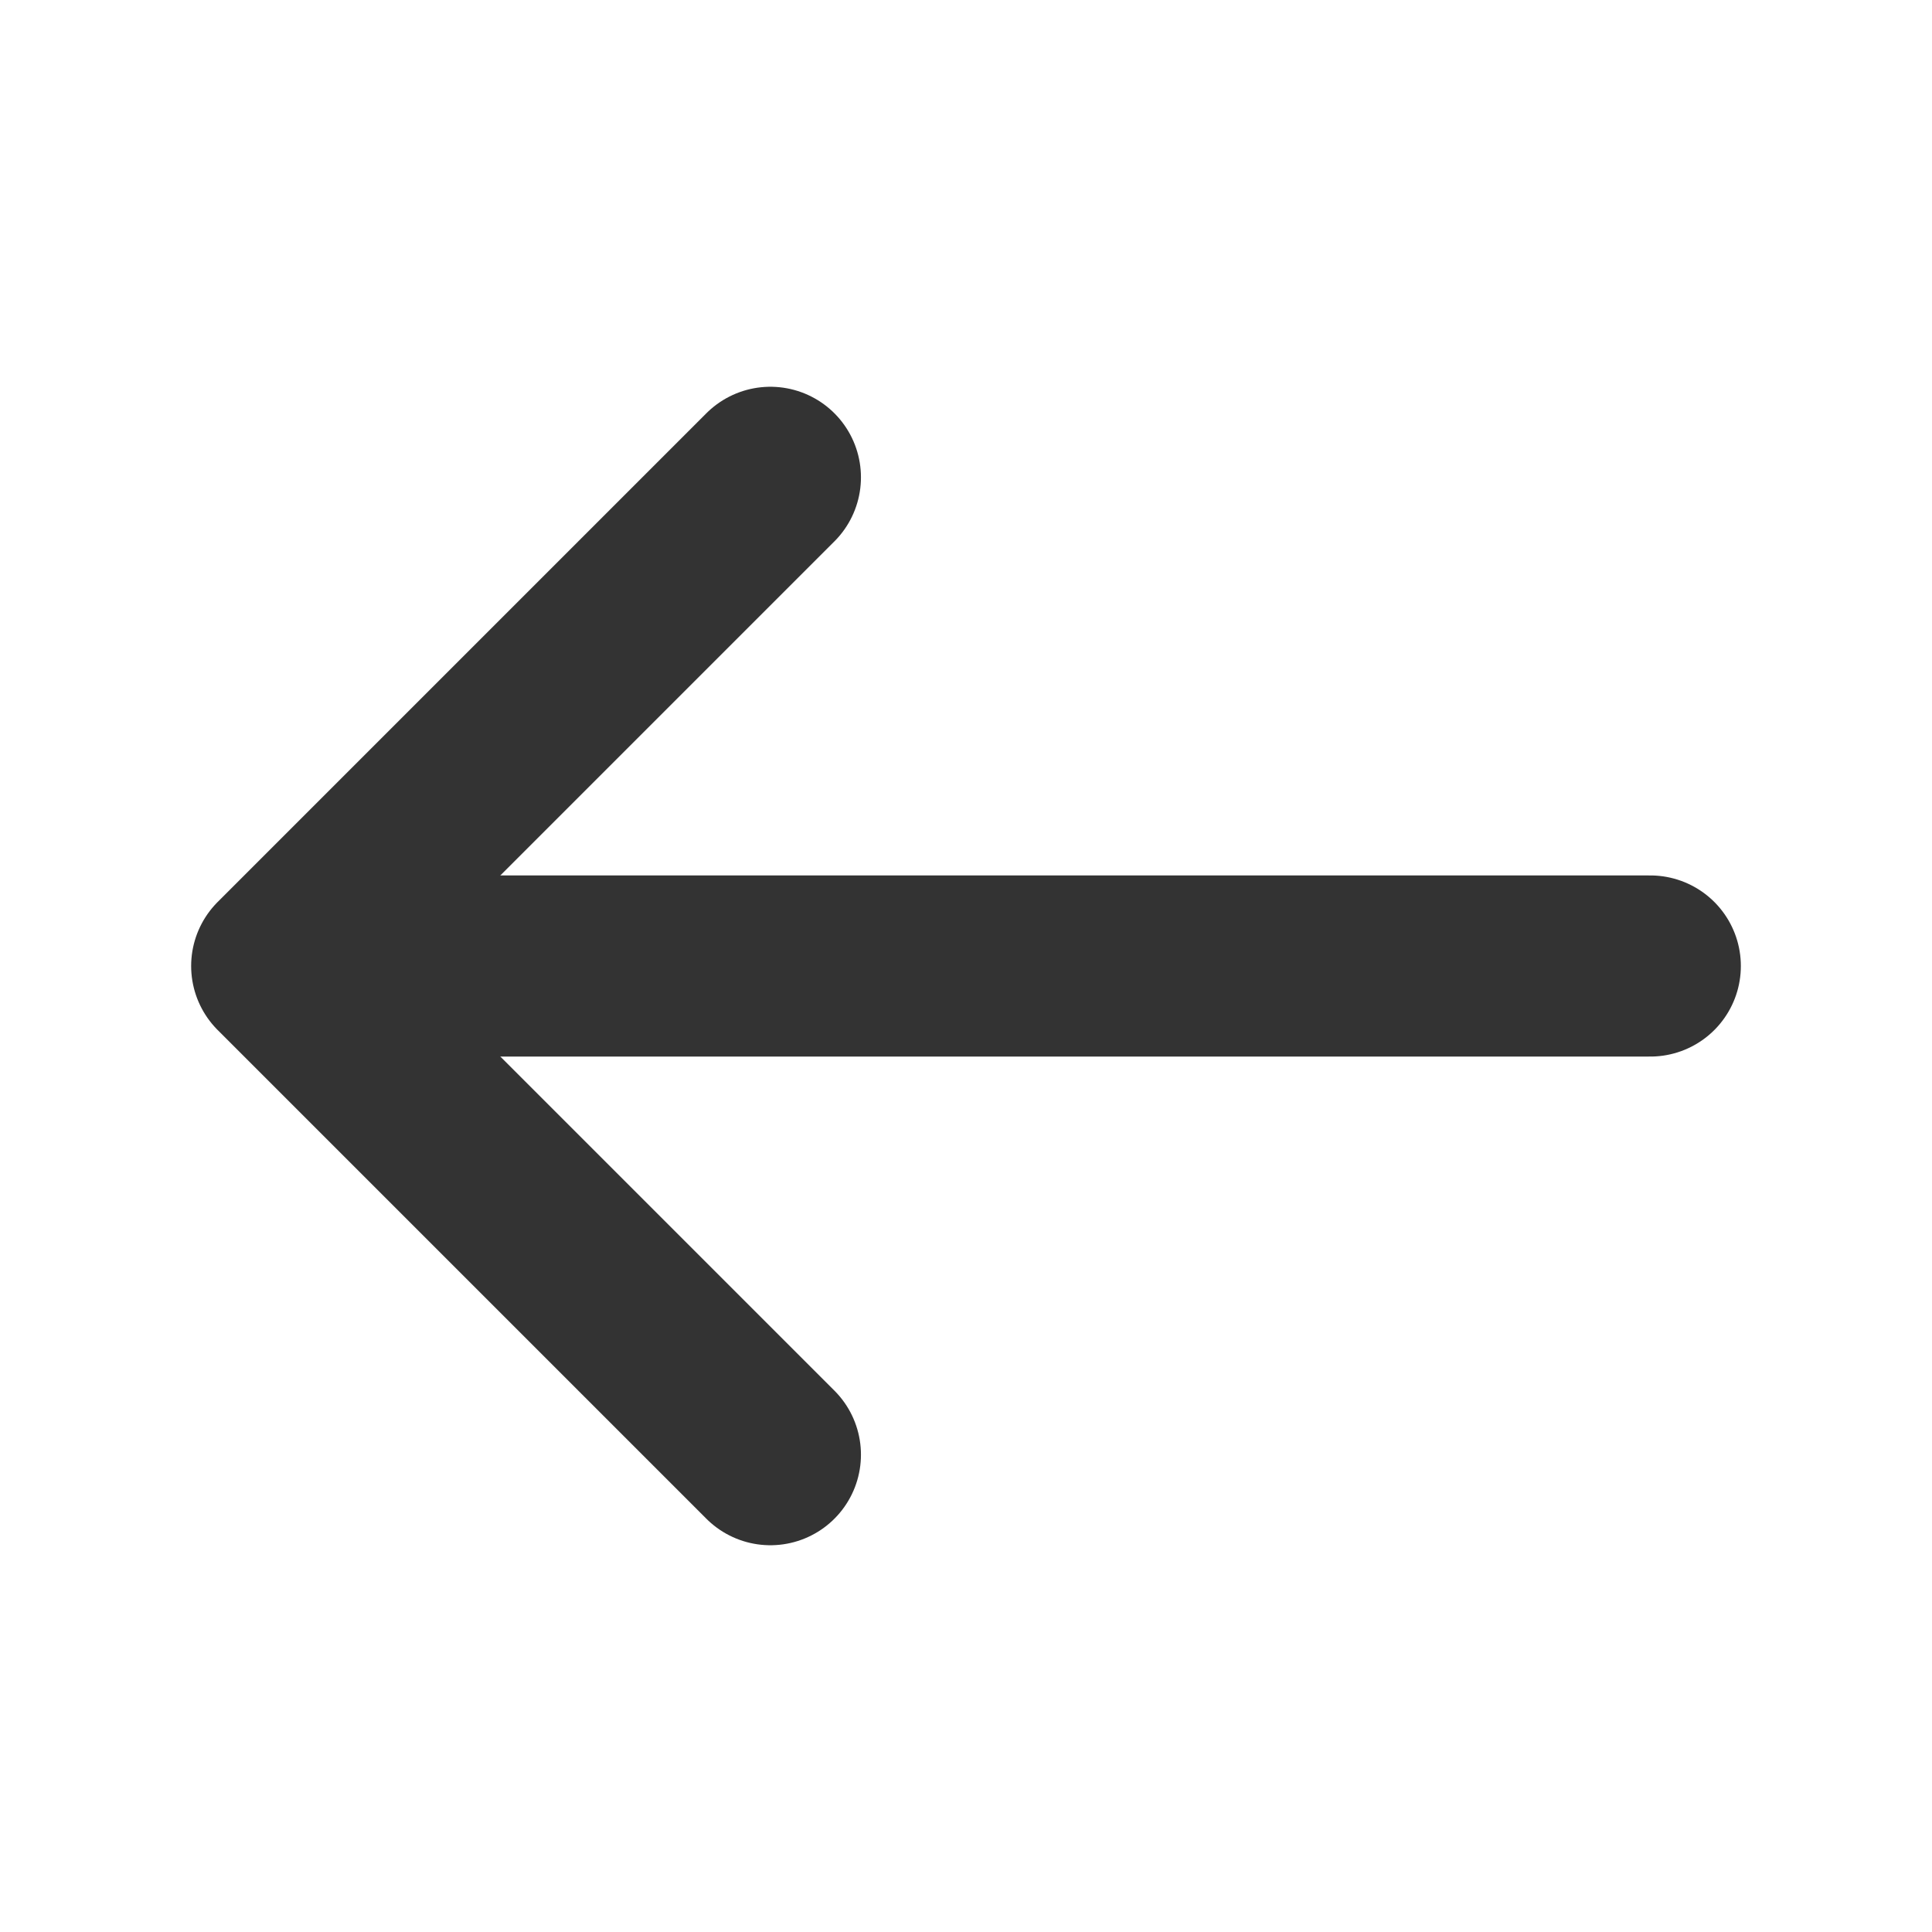
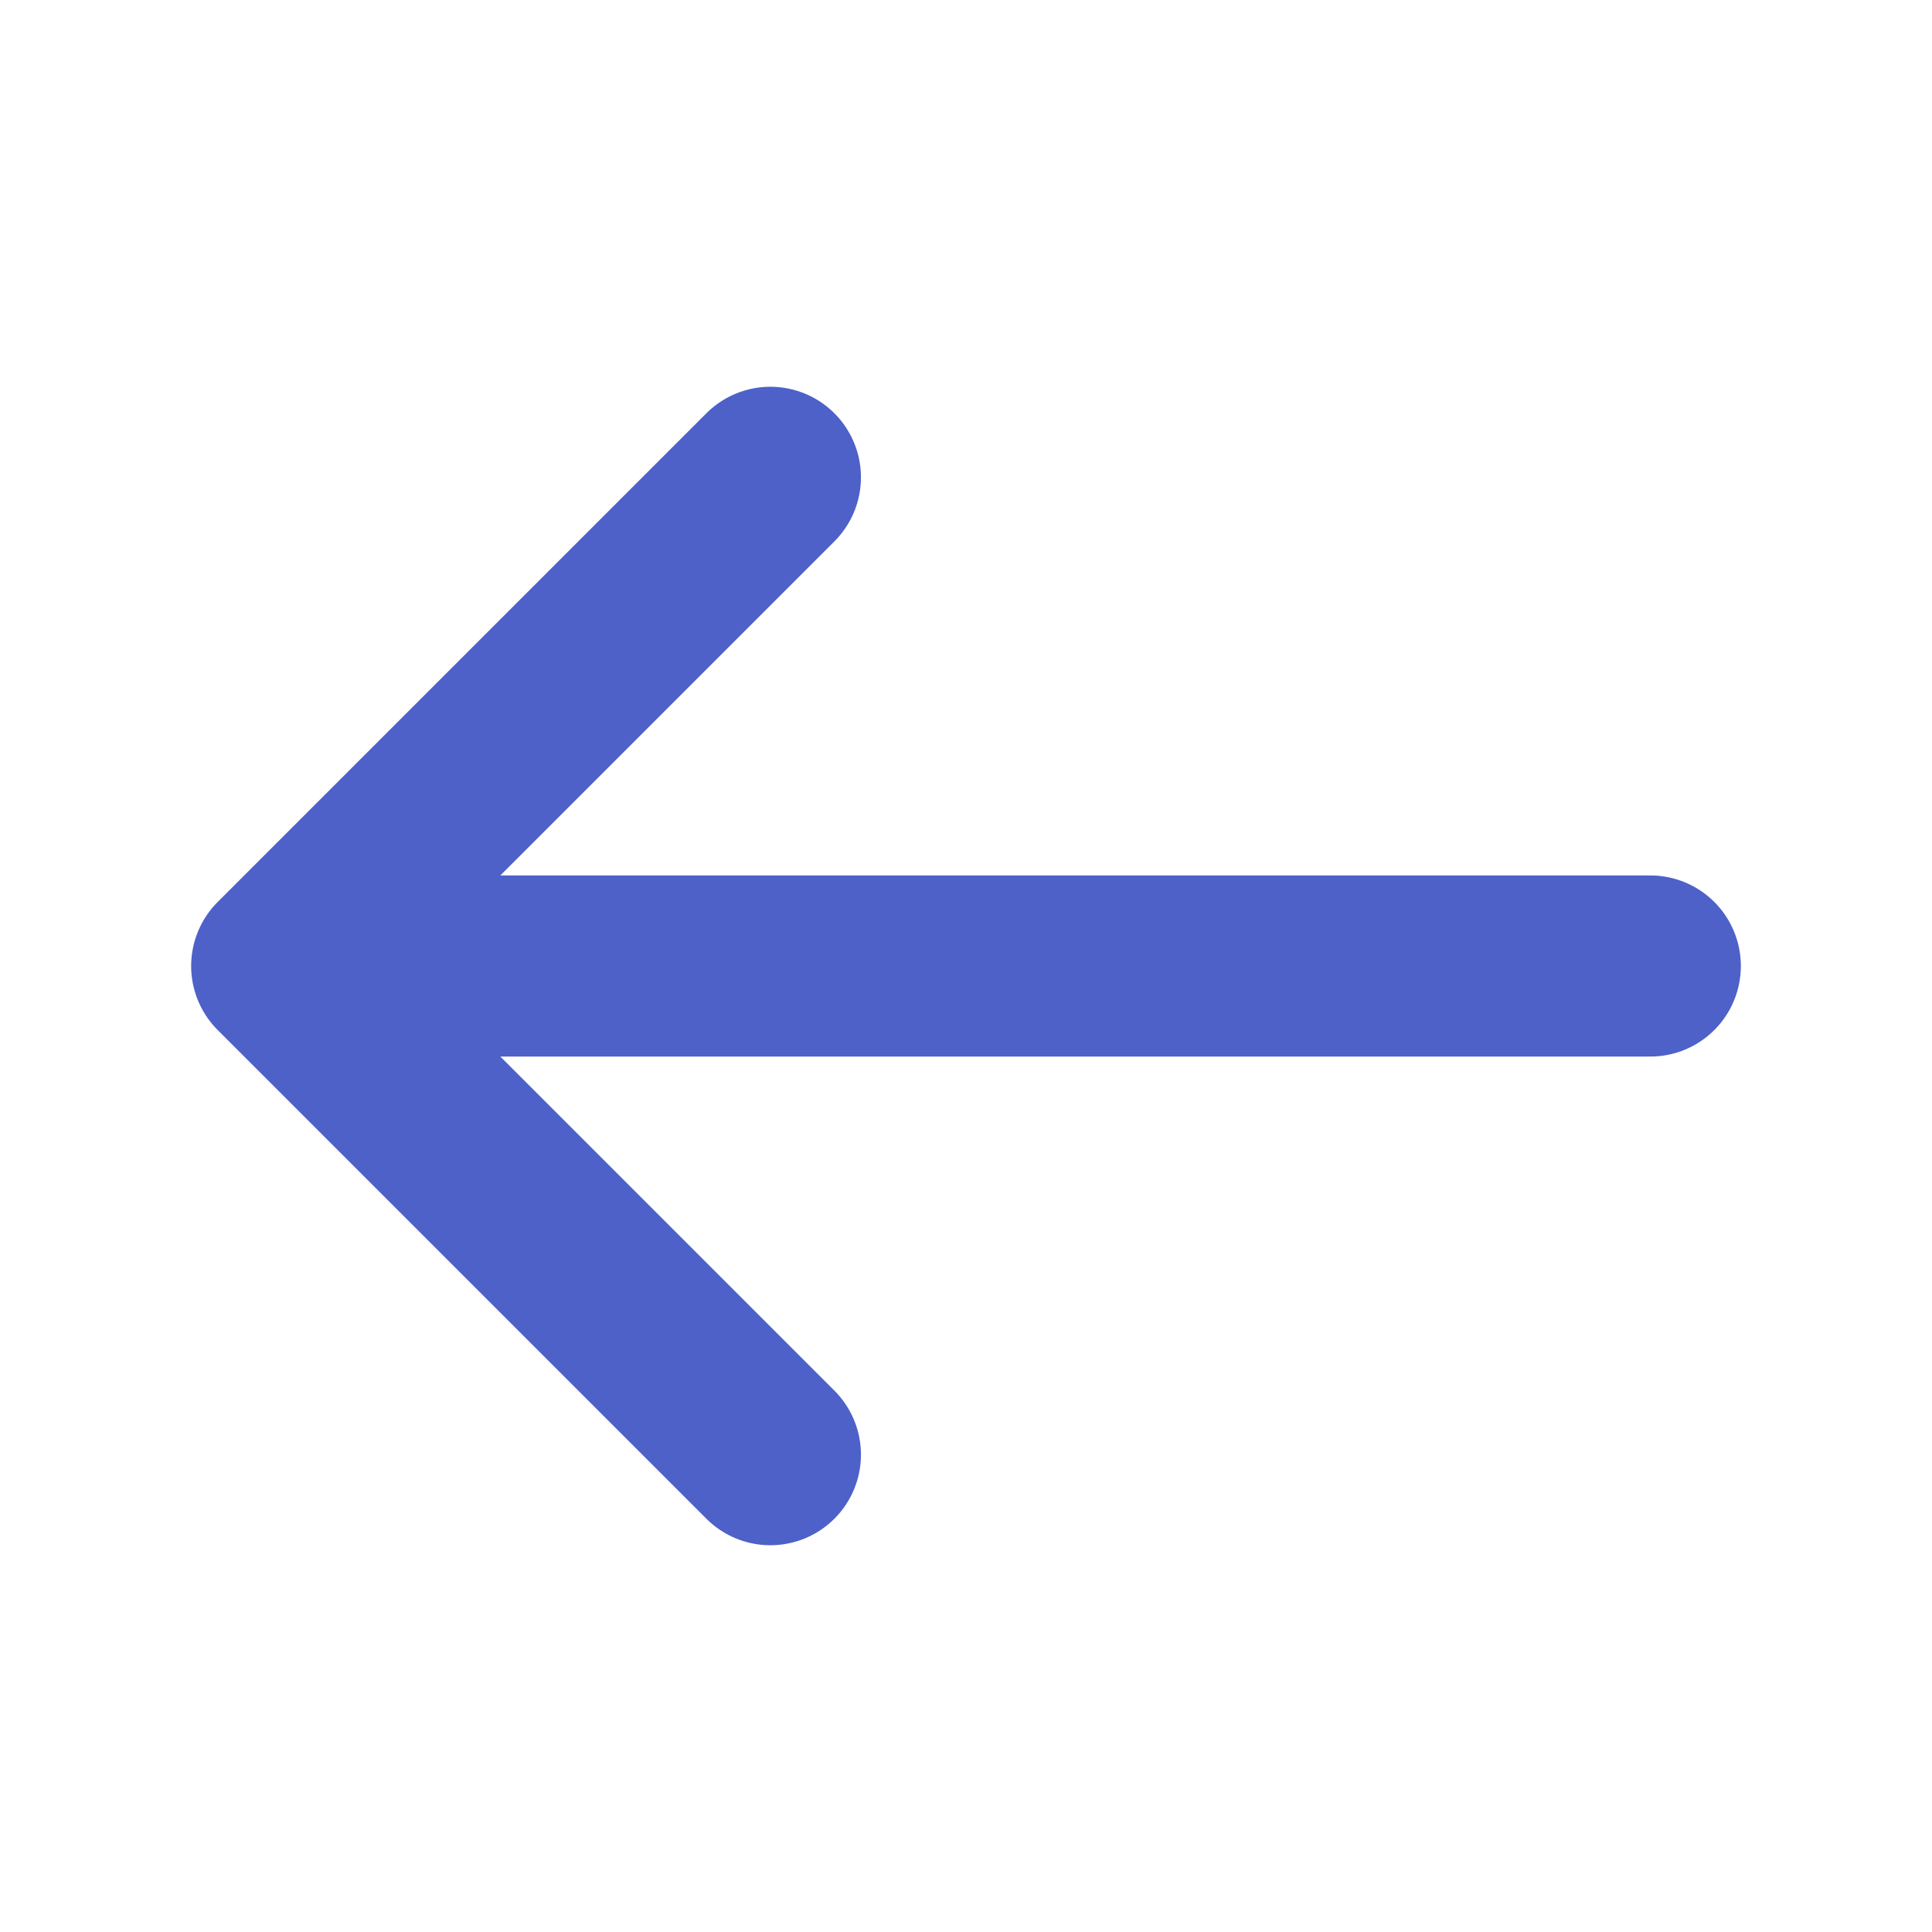
<svg xmlns="http://www.w3.org/2000/svg" width="16" height="16" viewBox="0 0 16 16" fill="none">
-   <path d="M6.38 3.953L2.333 8L6.38 12.047" stroke="#333333" stroke-width="1.5" stroke-miterlimit="10" stroke-linecap="round" stroke-linejoin="round" />
-   <path d="M13.667 8H2.447" stroke="#333333" stroke-width="1.5" stroke-miterlimit="10" stroke-linecap="round" stroke-linejoin="round" />
+   <path d="M6.38 3.953L2.333 8L6.38 12.047" stroke="#4E61C9" stroke-width="1.5" stroke-miterlimit="10" stroke-linecap="round" stroke-linejoin="round" />
+   <path d="M13.667 8H2.447" stroke="#4E61C9" stroke-width="1.5" stroke-miterlimit="10" stroke-linecap="round" stroke-linejoin="round" />
</svg>
